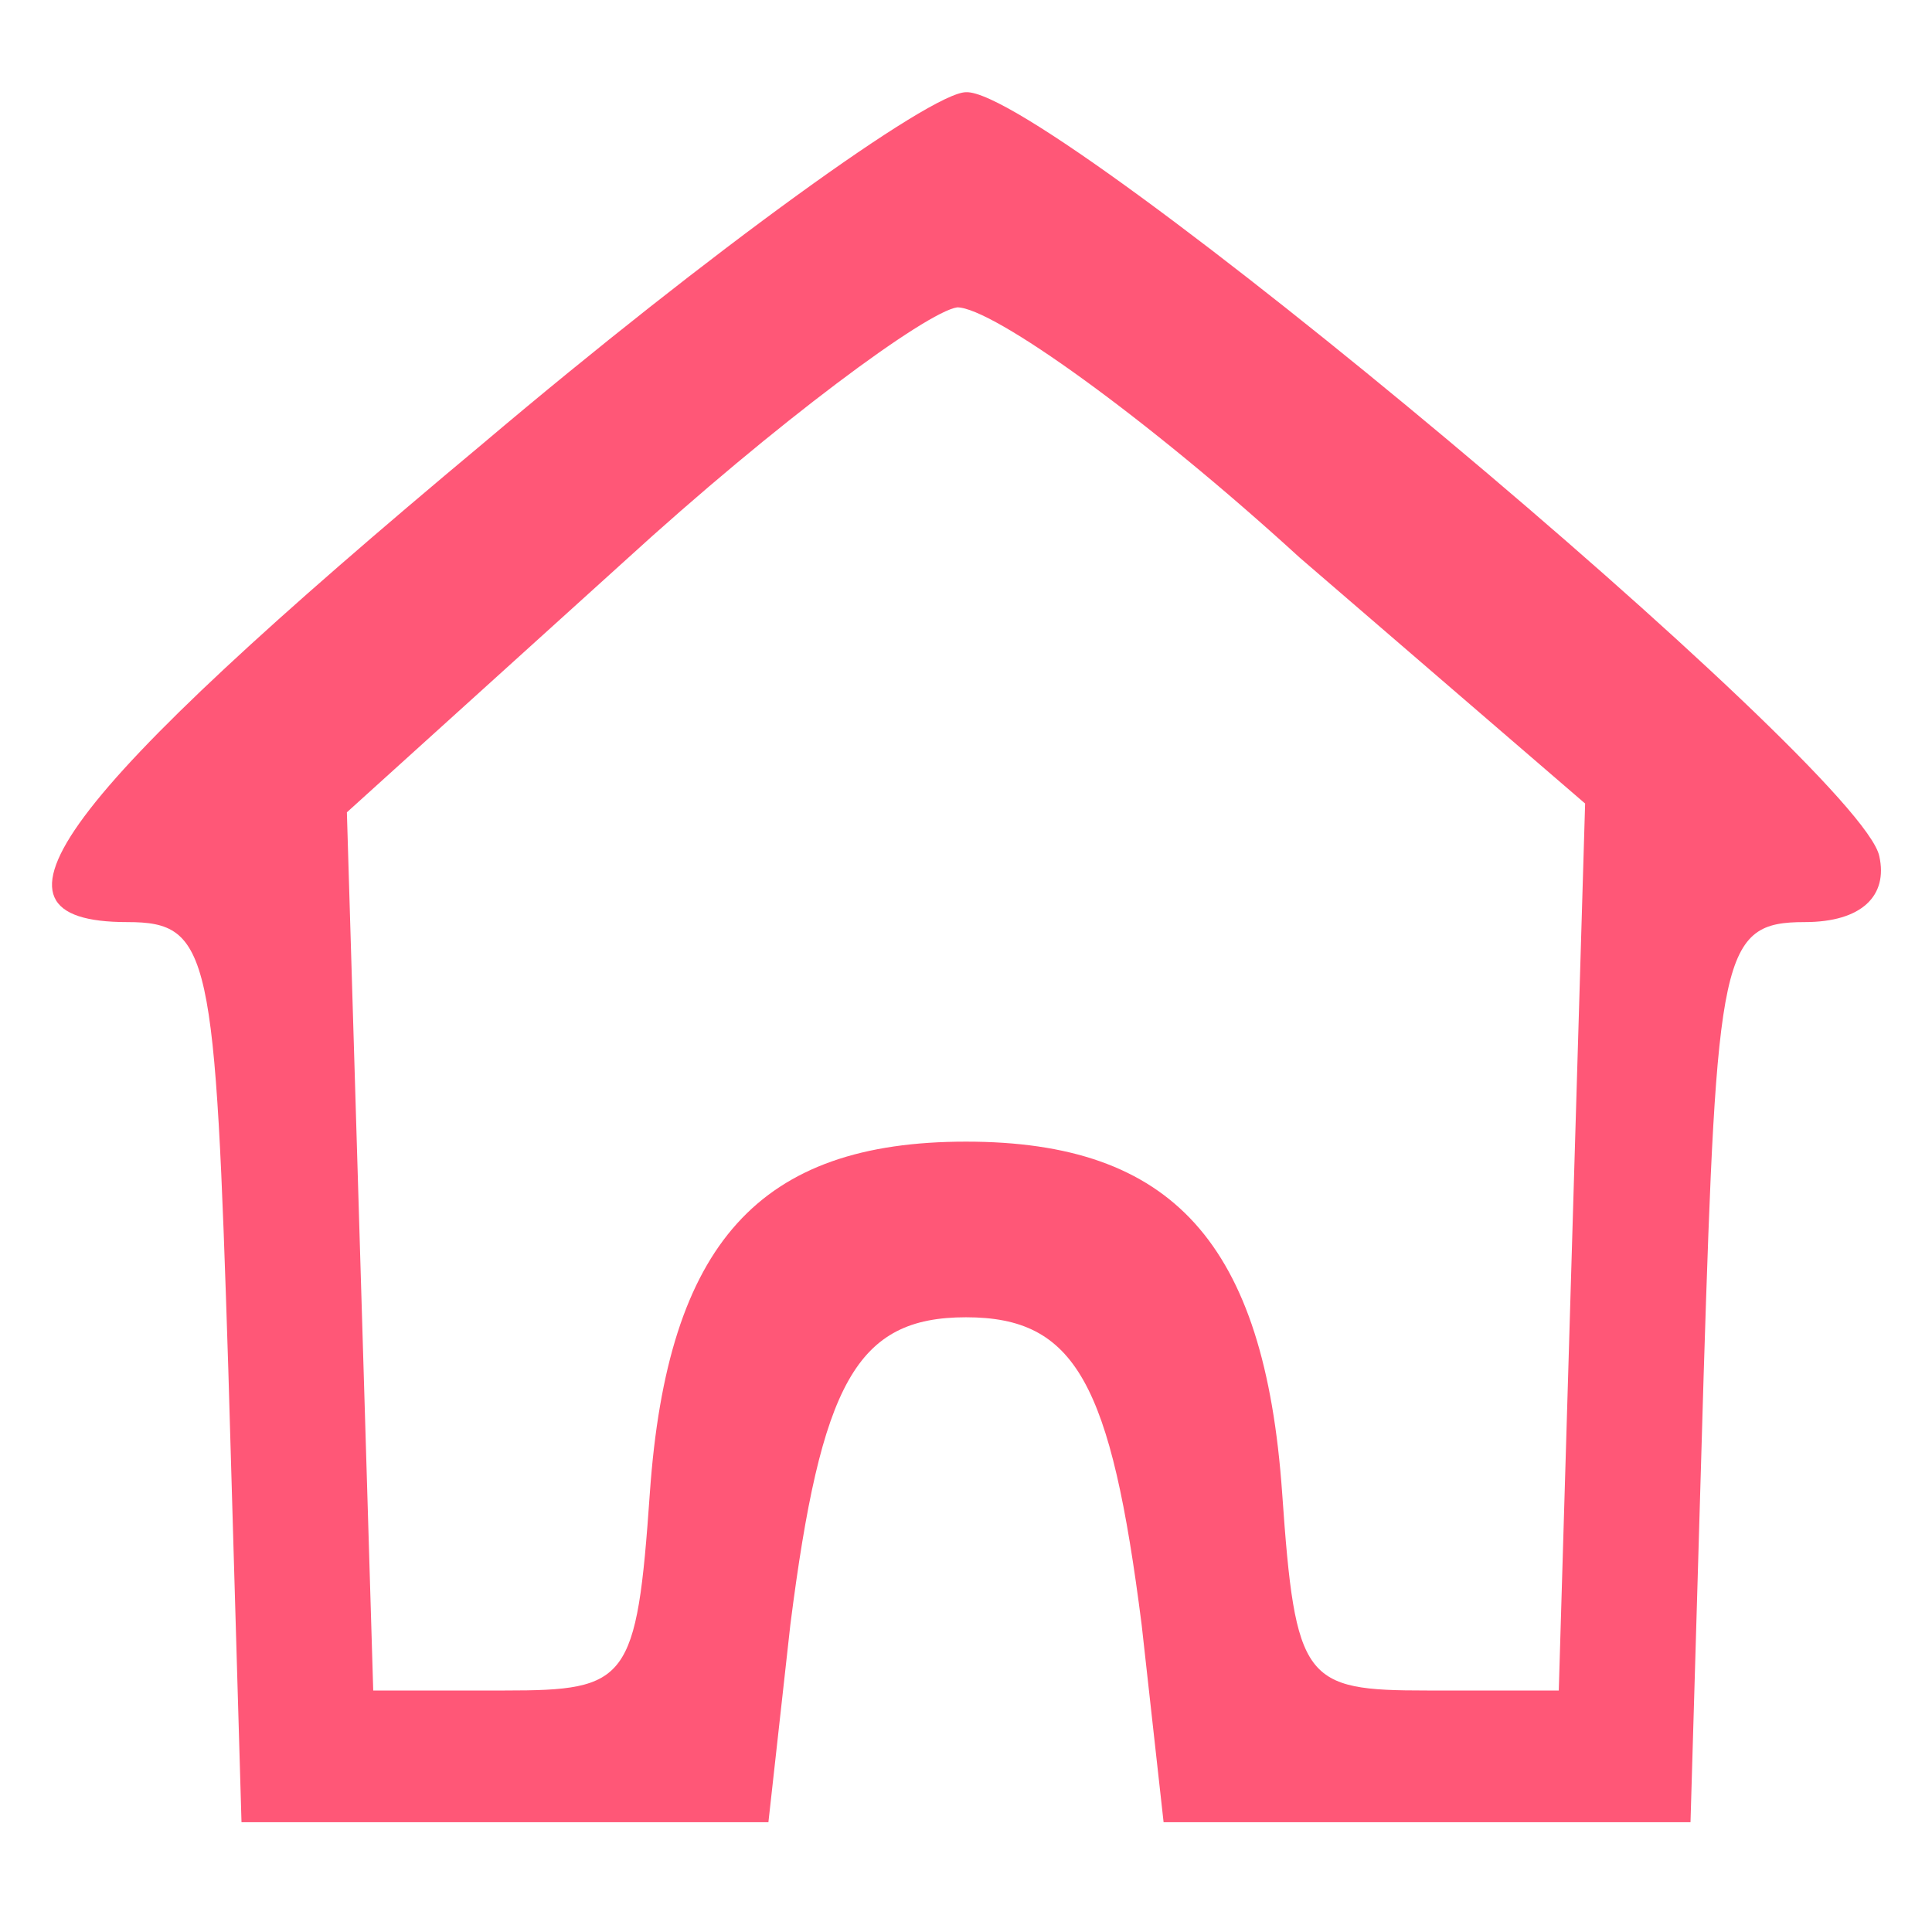
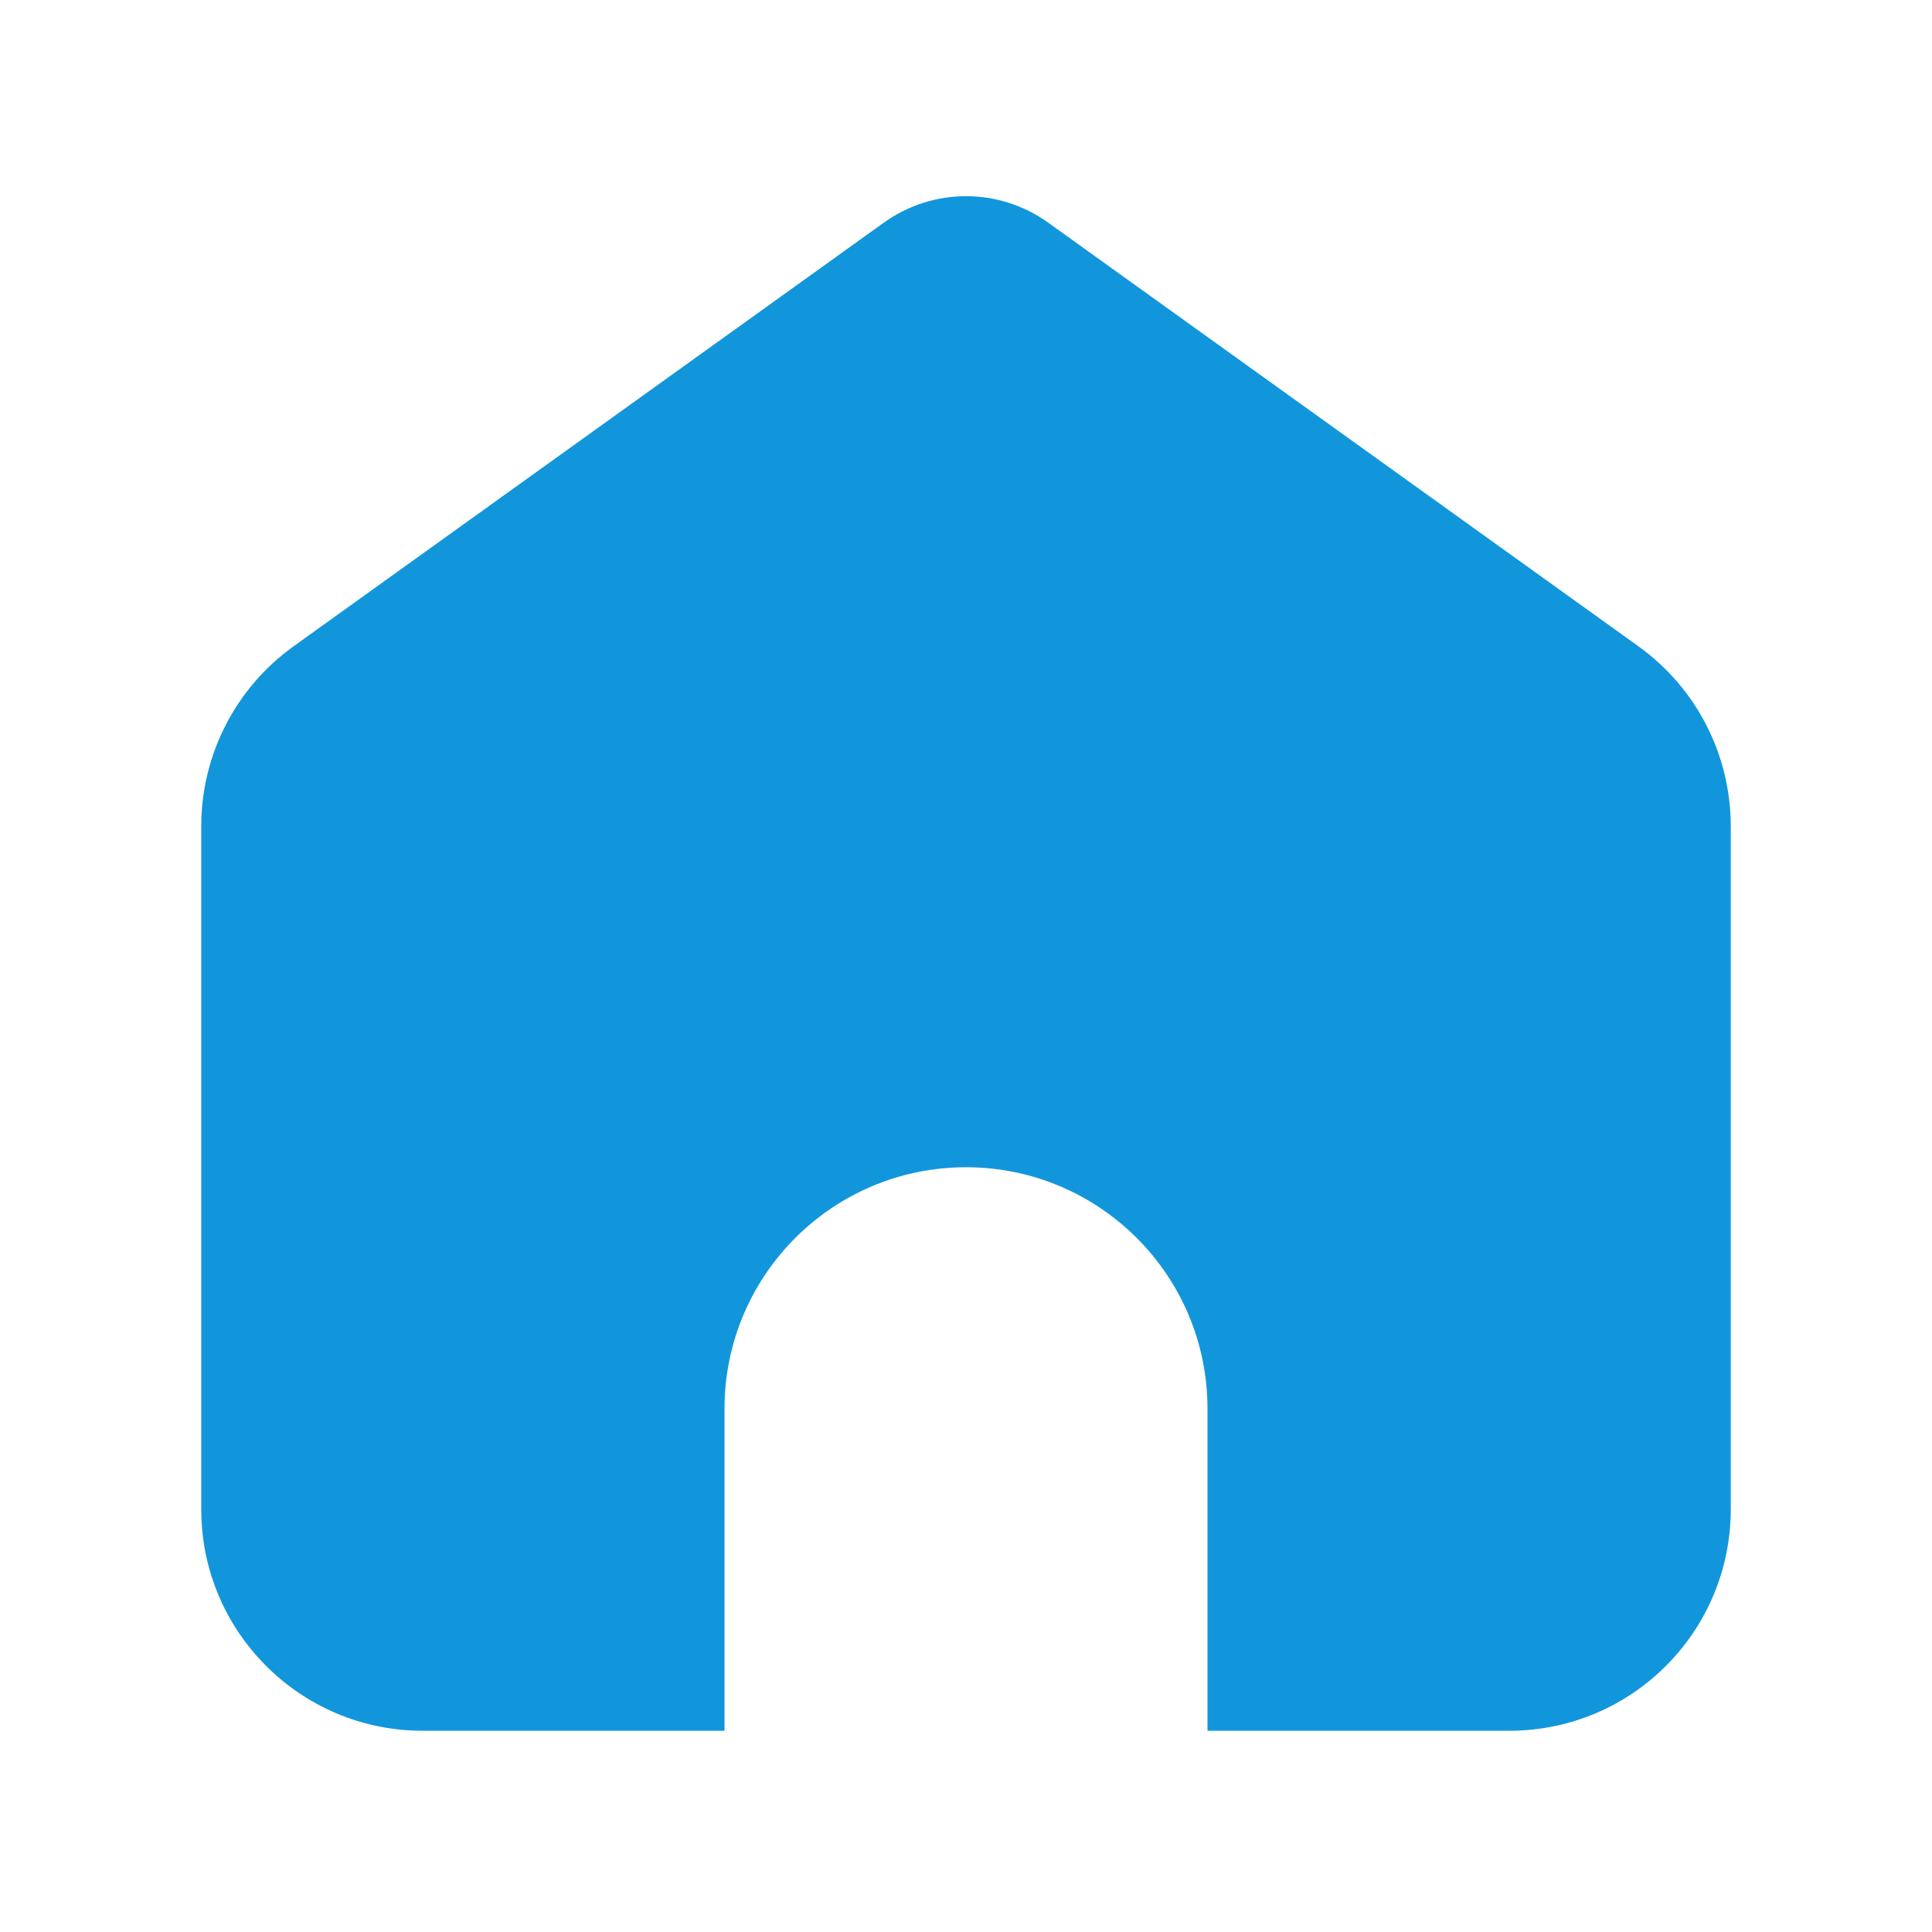
- <svg xmlns="http://www.w3.org/2000/svg" version="1.0" width="44pt" height="44pt" viewBox="0 0 44 44" preserveAspectRatio="xMidYMid meet">
-   <g transform="translate(0,44) scale(0.1,-0.1)" fill="#ff5777" stroke="none">
-     <path d="M110 339 c-97 -81 -118 -109 -81 -109 19 0 20 -7 23 -102 l3 -103 60 0 60 0 5 45 c7 55 15 70 40 70 25 0 33 -15 40 -70 l5 -45 60 0 60 0 3 102 c3 96 4 103 23 103 13 0 19 6 17 15 -4 20 -189 175 -208 174 -8 0 -58 -36 -110 -80z m186 -26 l65 -56 -3 -101 -3 -101 -30 0 c-28 0 -30 2 -33 45 -4 57 -25 80 -72 80 -47 0 -68 -23 -72 -80 -3 -43 -5 -45 -33 -45 l-30 0 -3 100 -3 100 63 57 c35 32 69 57 76 58 8 0 43 -25 78 -57z" />
-   </g>
+ <svg xmlns="http://www.w3.org/2000/svg" t="1653359587893" class="icon" viewBox="0 0 1024 1024" version="1.1" p-id="2255" width="200" height="200">
+   <defs>
+     <style type="text/css" />
+   </defs>
+   <path d="M555.541 117.995l312.875 224.565A117.333 117.333 0 0 1 917.333 437.867V800c0 64.8-52.533 117.333-117.333 117.333H640V746.667c0-70.688-57.312-128-128-128s-128 57.312-128 128v170.667H224c-64.8 0-117.333-52.533-117.333-117.333V437.877a117.333 117.333 0 0 1 48.917-95.317l312.875-224.565a74.667 74.667 0 0 1 87.083 0z" fill="#1296db" p-id="2256" />
</svg>
